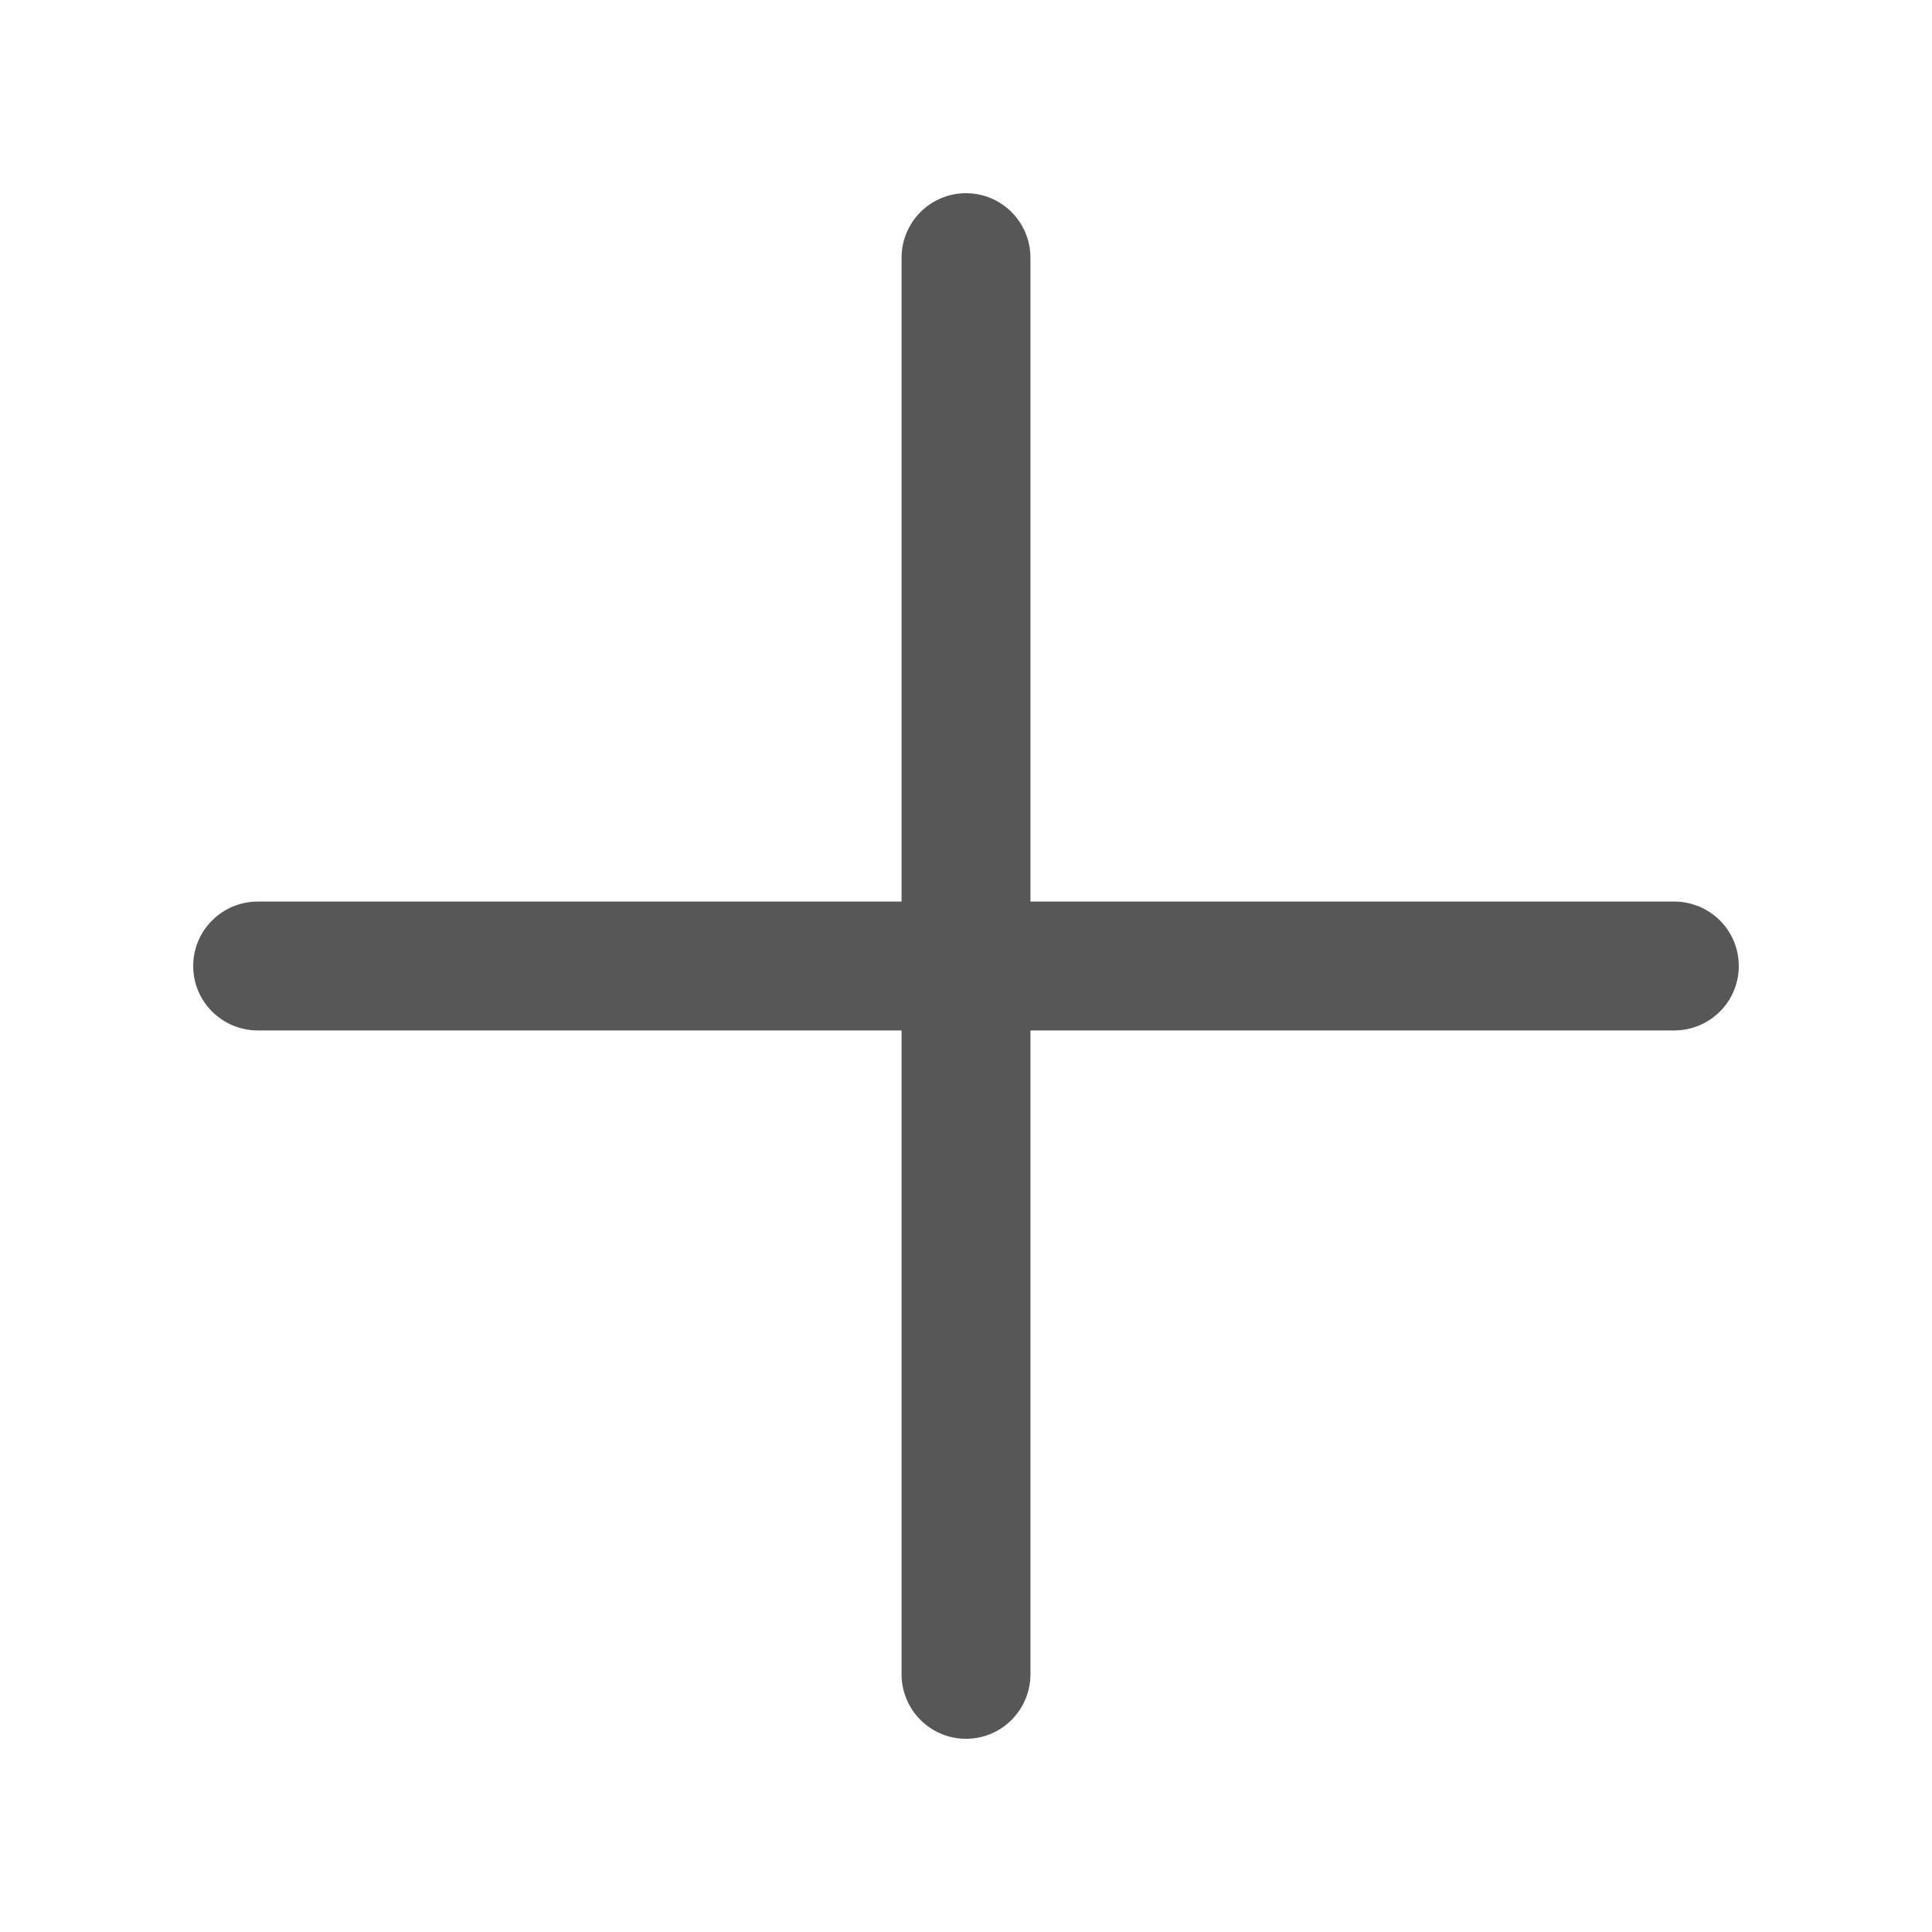
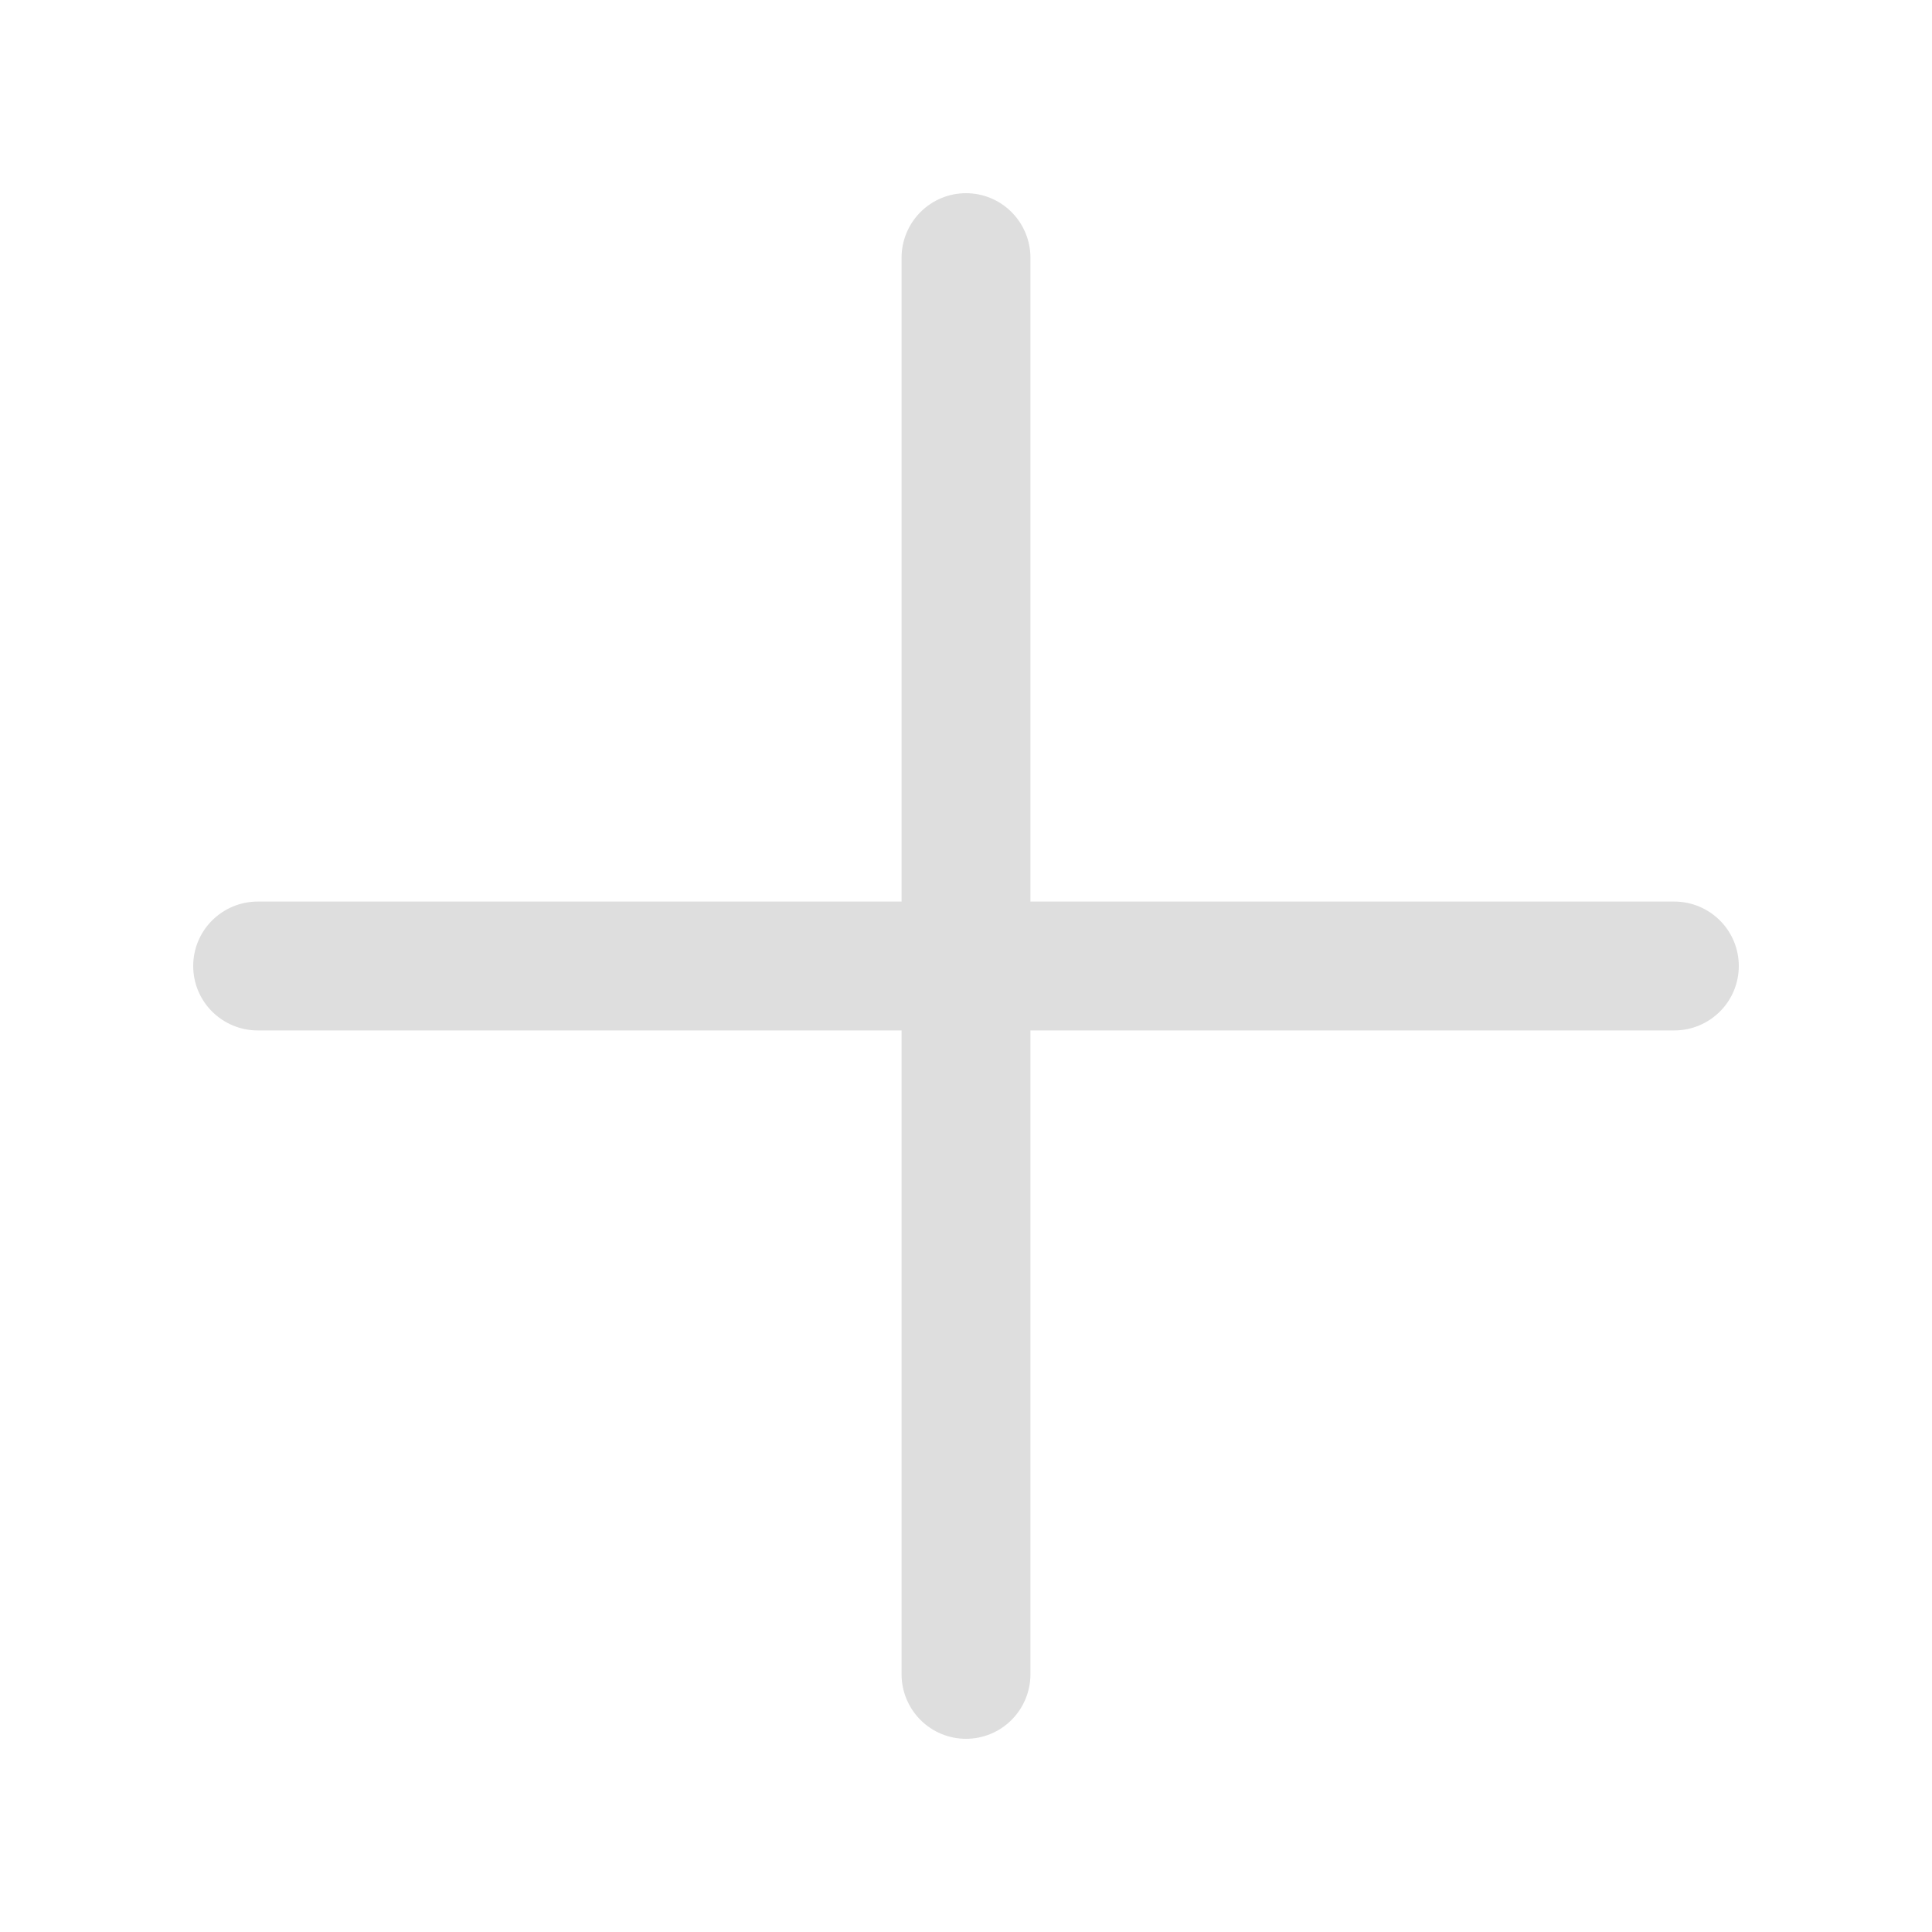
<svg xmlns="http://www.w3.org/2000/svg" width="20" height="20" viewBox="0 0 20 20" fill="none">
-   <path fill-rule="evenodd" clip-rule="evenodd" d="M10 2C10.177 2 10.346 2.07 10.471 2.195C10.596 2.32 10.667 2.49 10.667 2.667V9.333H17.333C17.51 9.333 17.68 9.404 17.805 9.529C17.93 9.654 18 9.823 18 10C18 10.177 17.93 10.346 17.805 10.471C17.68 10.596 17.51 10.667 17.333 10.667H10.667V17.333C10.667 17.51 10.596 17.68 10.471 17.805C10.346 17.93 10.177 18 10 18C9.823 18 9.654 17.93 9.529 17.805C9.404 17.68 9.333 17.51 9.333 17.333V10.667H2.667C2.49 10.667 2.32 10.596 2.195 10.471C2.07 10.346 2 10.177 2 10C2 9.823 2.07 9.654 2.195 9.529C2.32 9.404 2.49 9.333 2.667 9.333H9.333V2.667C9.333 2.49 9.404 2.32 9.529 2.195C9.654 2.07 9.823 2 10 2Z" fill="#575757" />
+   <path fill-rule="evenodd" clip-rule="evenodd" d="M10 2C10.177 2 10.346 2.07 10.471 2.195C10.596 2.32 10.667 2.49 10.667 2.667V9.333H17.333C17.51 9.333 17.68 9.404 17.805 9.529C17.93 9.654 18 9.823 18 10C18 10.177 17.93 10.346 17.805 10.471C17.68 10.596 17.51 10.667 17.333 10.667H10.667V17.333C10.667 17.51 10.596 17.68 10.471 17.805C10.346 17.93 10.177 18 10 18C9.823 18 9.654 17.93 9.529 17.805C9.404 17.68 9.333 17.51 9.333 17.333V10.667H2.667C2.49 10.667 2.32 10.596 2.195 10.471C2.07 10.346 2 10.177 2 10C2 9.823 2.07 9.654 2.195 9.529C2.32 9.404 2.49 9.333 2.667 9.333H9.333V2.667C9.333 2.49 9.404 2.32 9.529 2.195C9.654 2.07 9.823 2 10 2Z" fill="#DEDEDE" />
</svg>
